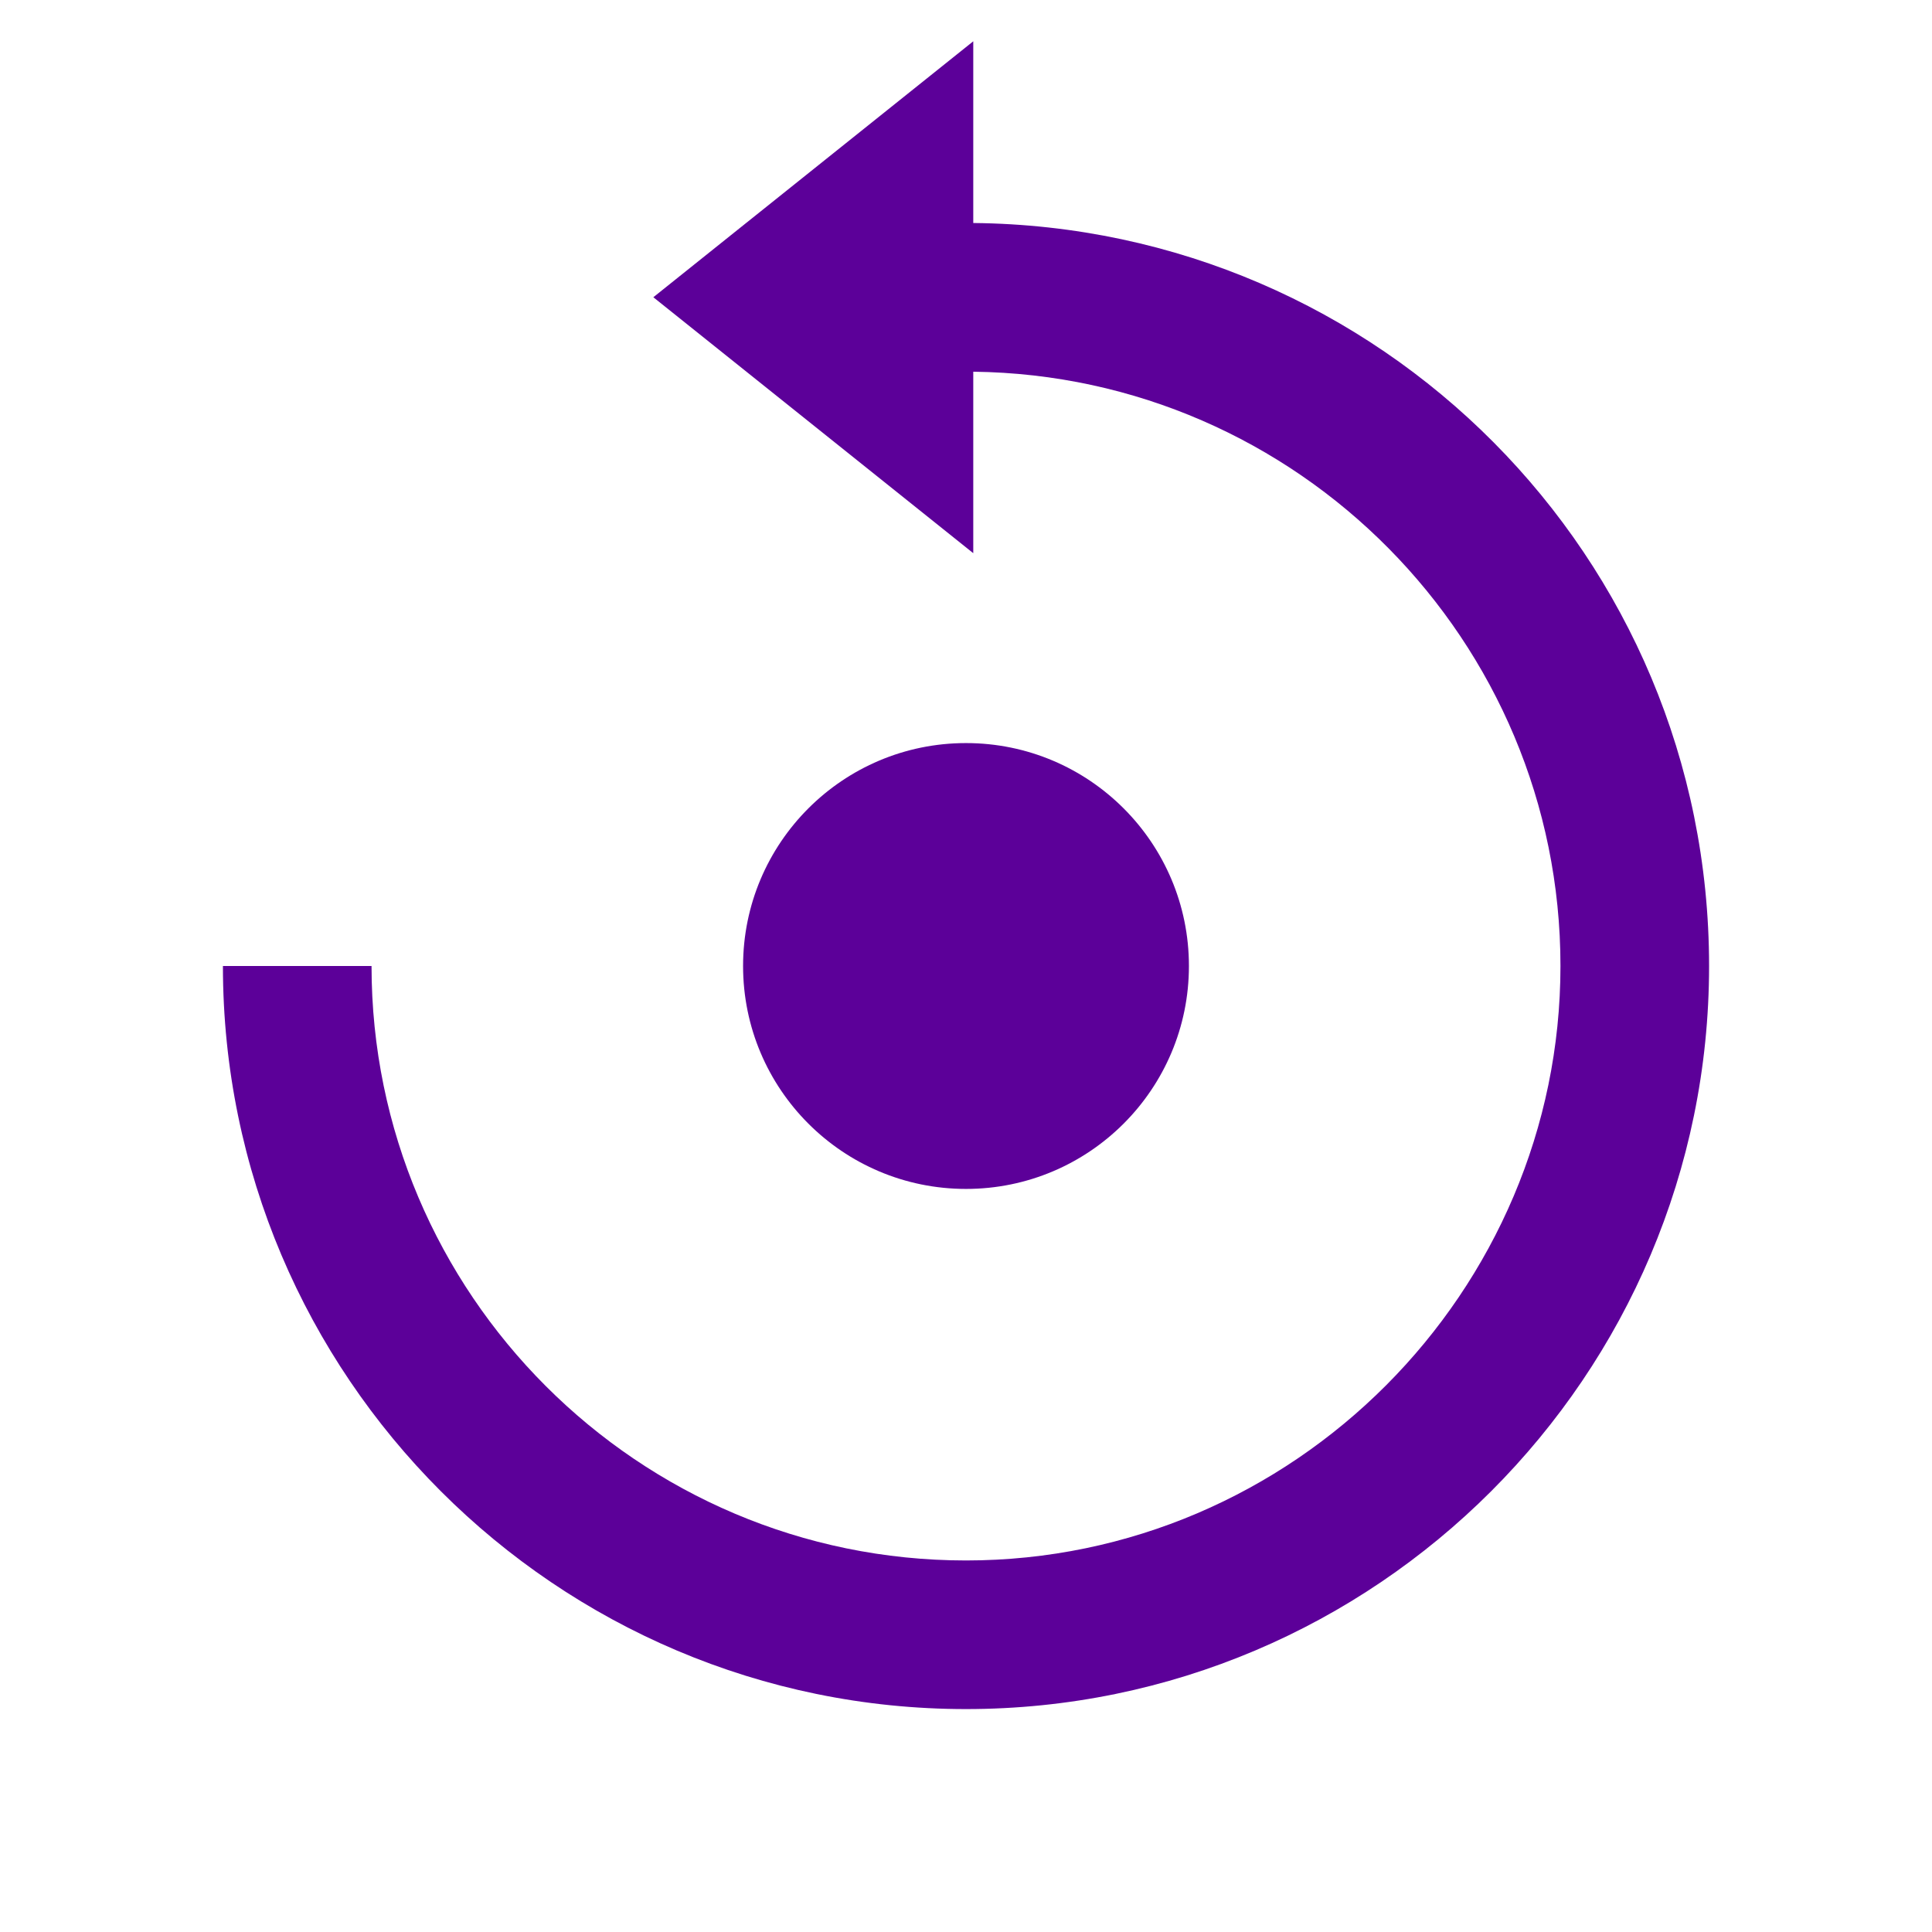
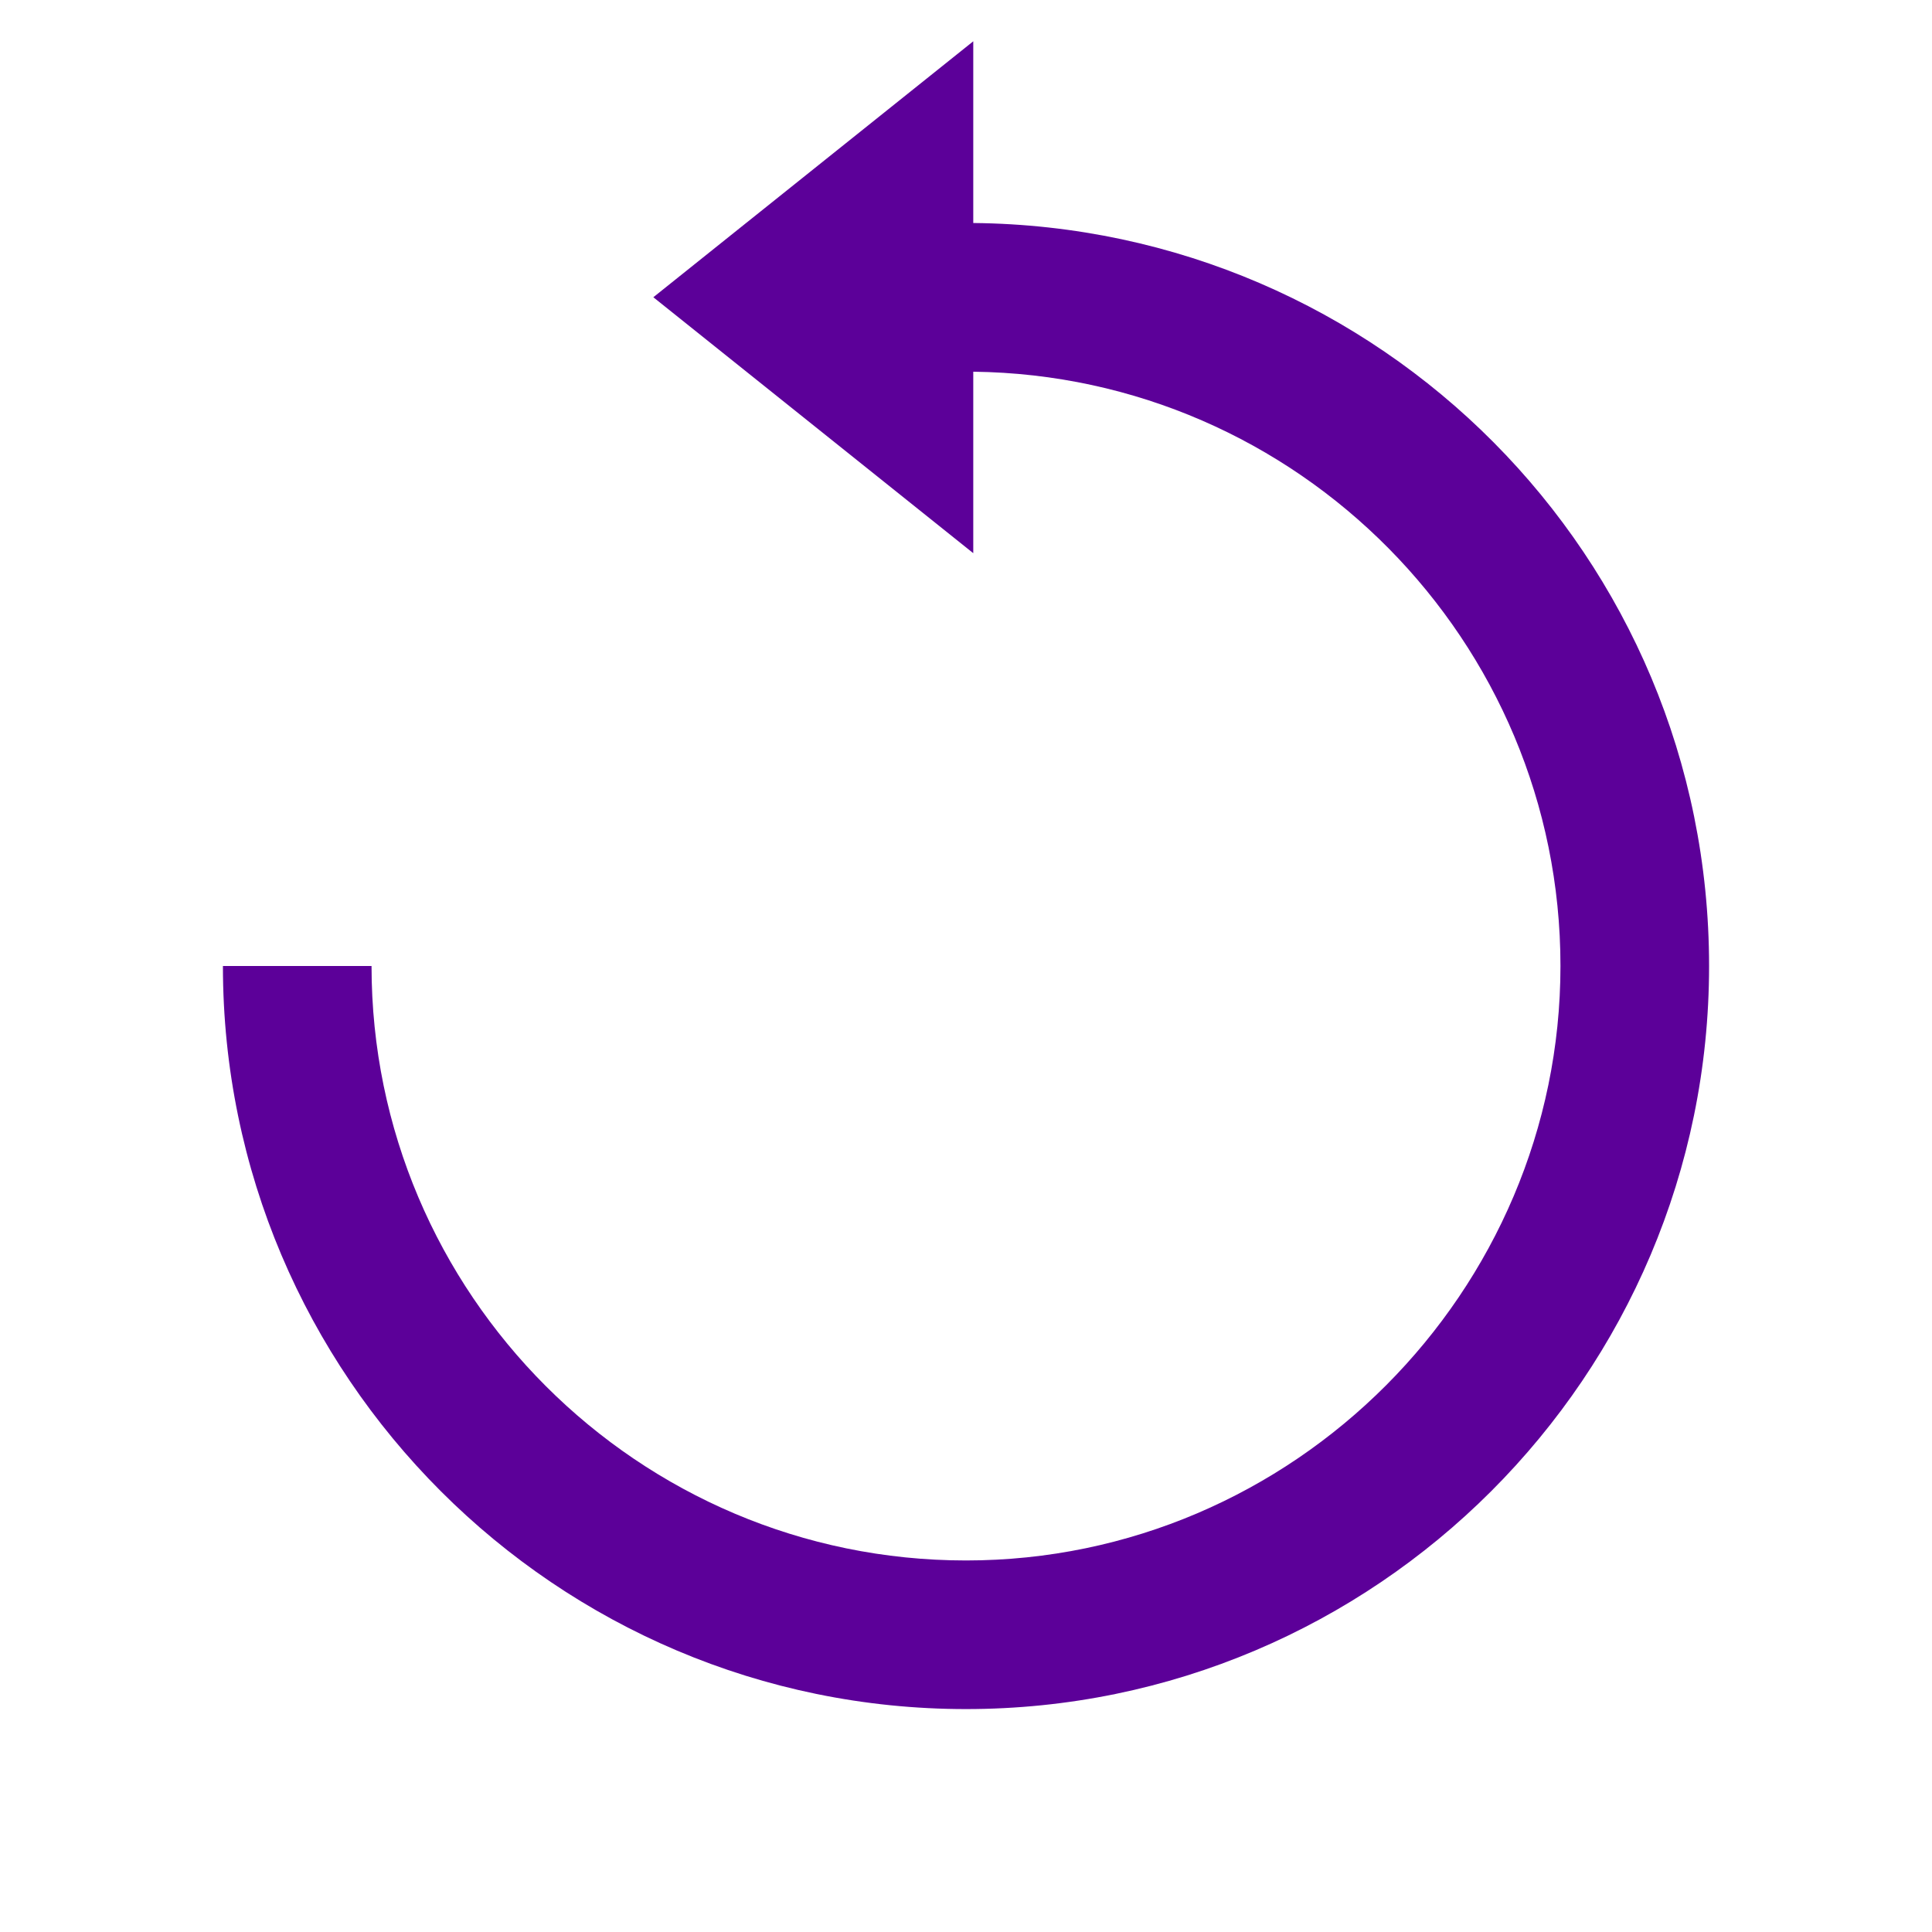
<svg xmlns="http://www.w3.org/2000/svg" id="a" viewBox="0 0 234 234">
  <defs>
    <style>.b{fill:none;}.c{fill:#5c0099;}</style>
  </defs>
  <rect class="b" width="234" height="234" />
  <g>
    <path class="c" d="M117.88,27.01V5l-38.75,31,38.75,31v-21.98c39.3,.47,71.12,32.57,71.12,71.98s-32.3,72-72,72S45,156.7,45,117H27c0,49.63,40.37,90,90,90s90-40.37,90-90S167.1,27.48,117.88,27.01Z" />
-     <circle class="c" cx="117" cy="117" r="27" />
  </g>
</svg>
